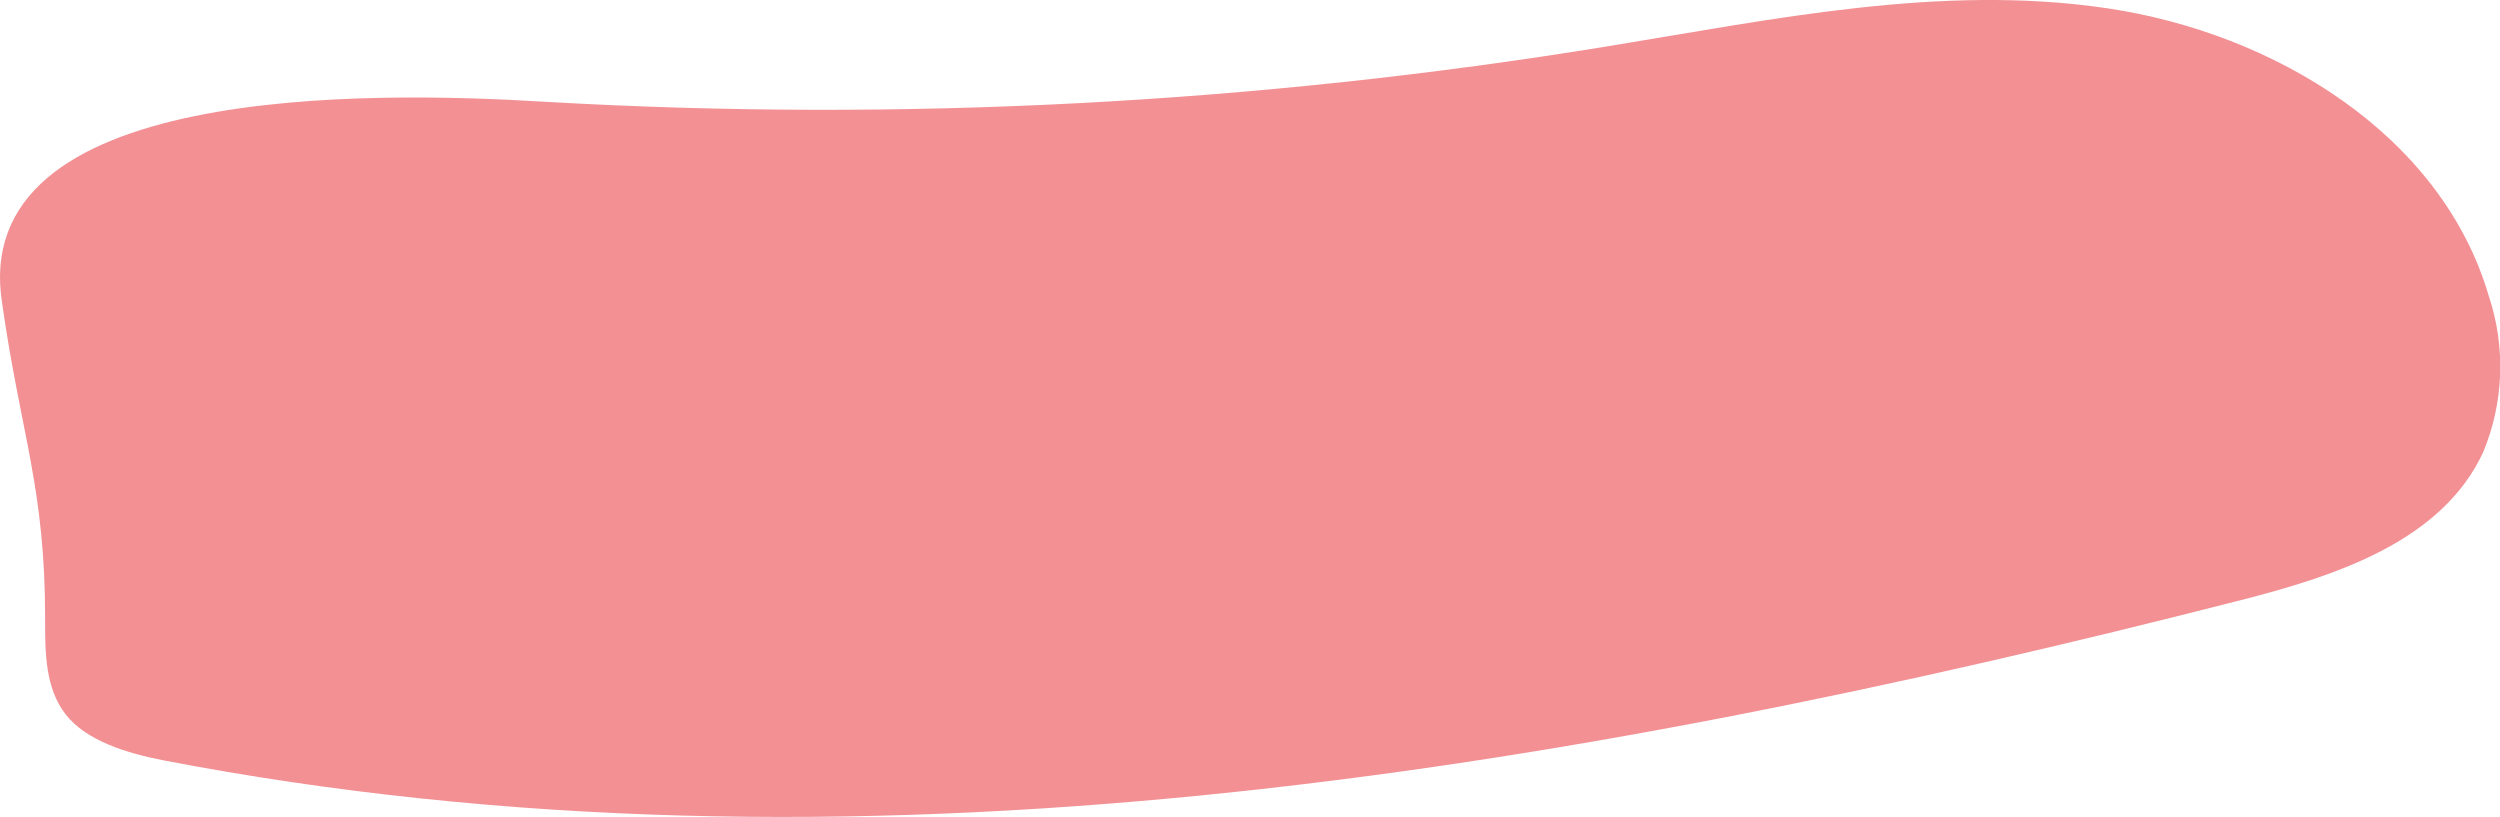
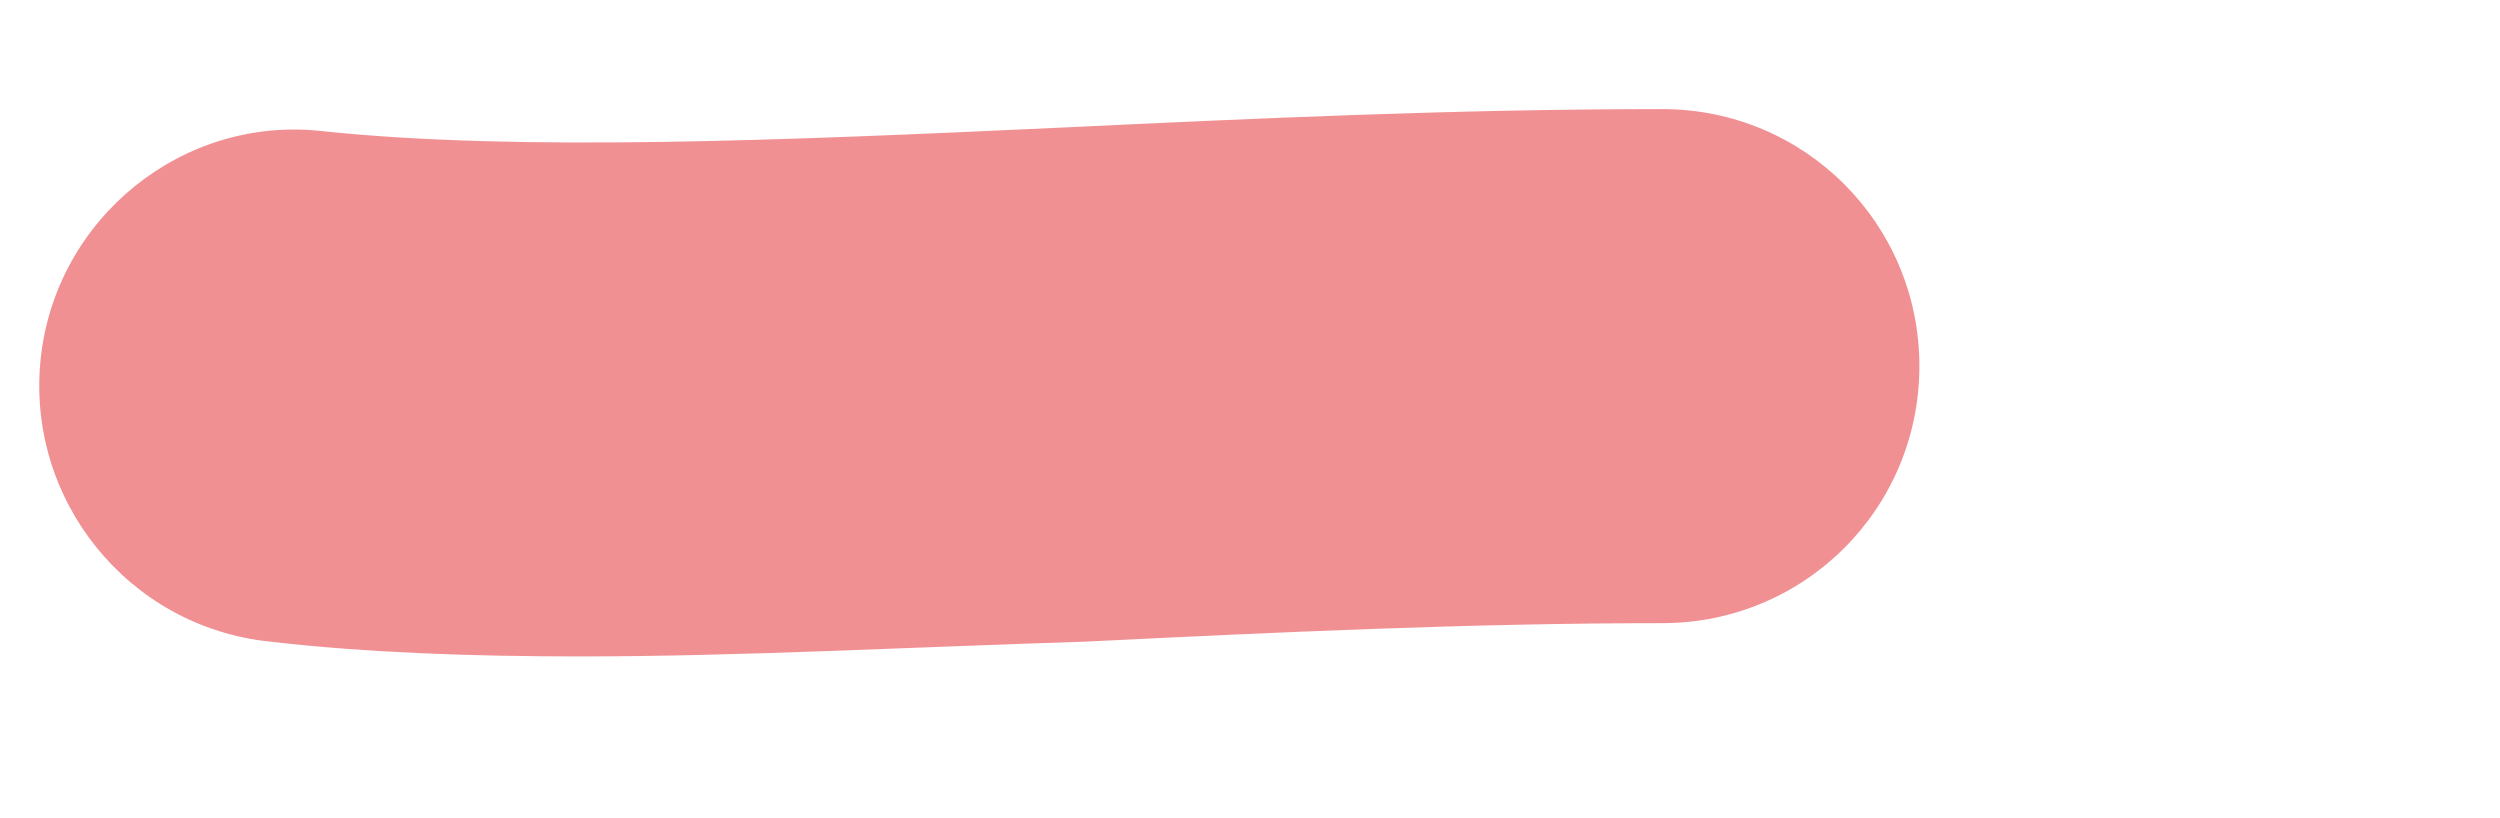
- <svg xmlns="http://www.w3.org/2000/svg" viewBox="0 0 135.23 44.16">
-   <g id="Calque_1" data-name="Calque 1">
-     <path d="M.13,16.5c1,7,2.32,9.91,2.31,17,0,1.79,0,3.71,1.11,5.14s3.31,2.1,5.25,2.48c37.21,7.18,75.7.73,112.42-8.66,5.13-1.31,10.87-3.18,13.1-8a12.07,12.07,0,0,0,.3-8.46C132.05,7.26,123,1.79,114,.45s-18.1.6-27.07,2.06a263,263,0,0,1-57.37,3C20,4.92-1.87,4.5.13,16.5" style="fill:#f29094" />
-   </g>
+ <svg xmlns="http://www.w3.org/2000/svg" version="1.1" id="Layer_1" x="0px" y="0px" viewBox="0 0 135.2 44.2" style="enable-background:new 0 0 135.2 44.2;" xml:space="preserve">
+   <style type="text/css">
+ 	.st0{fill:#F19093;}
+ </style>
+   <path class="st0" d="M31.4,35.5c-5.9,0-11.6-0.2-16.8-0.8C6.9,33.9,1.4,27,2.2,19.4C3,11.8,9.9,6.2,17.5,7.1  c10.6,1.1,24.8,0.5,39.9-0.2c10.5-0.5,21.4-1,32.5-1c7.7,0,13.9,6.2,13.9,13.9s-6.2,13.9-13.9,13.9c-10.4,0-21,0.5-31.2,1  C49.2,35,39.9,35.5,31.4,35.5z" />
</svg>
